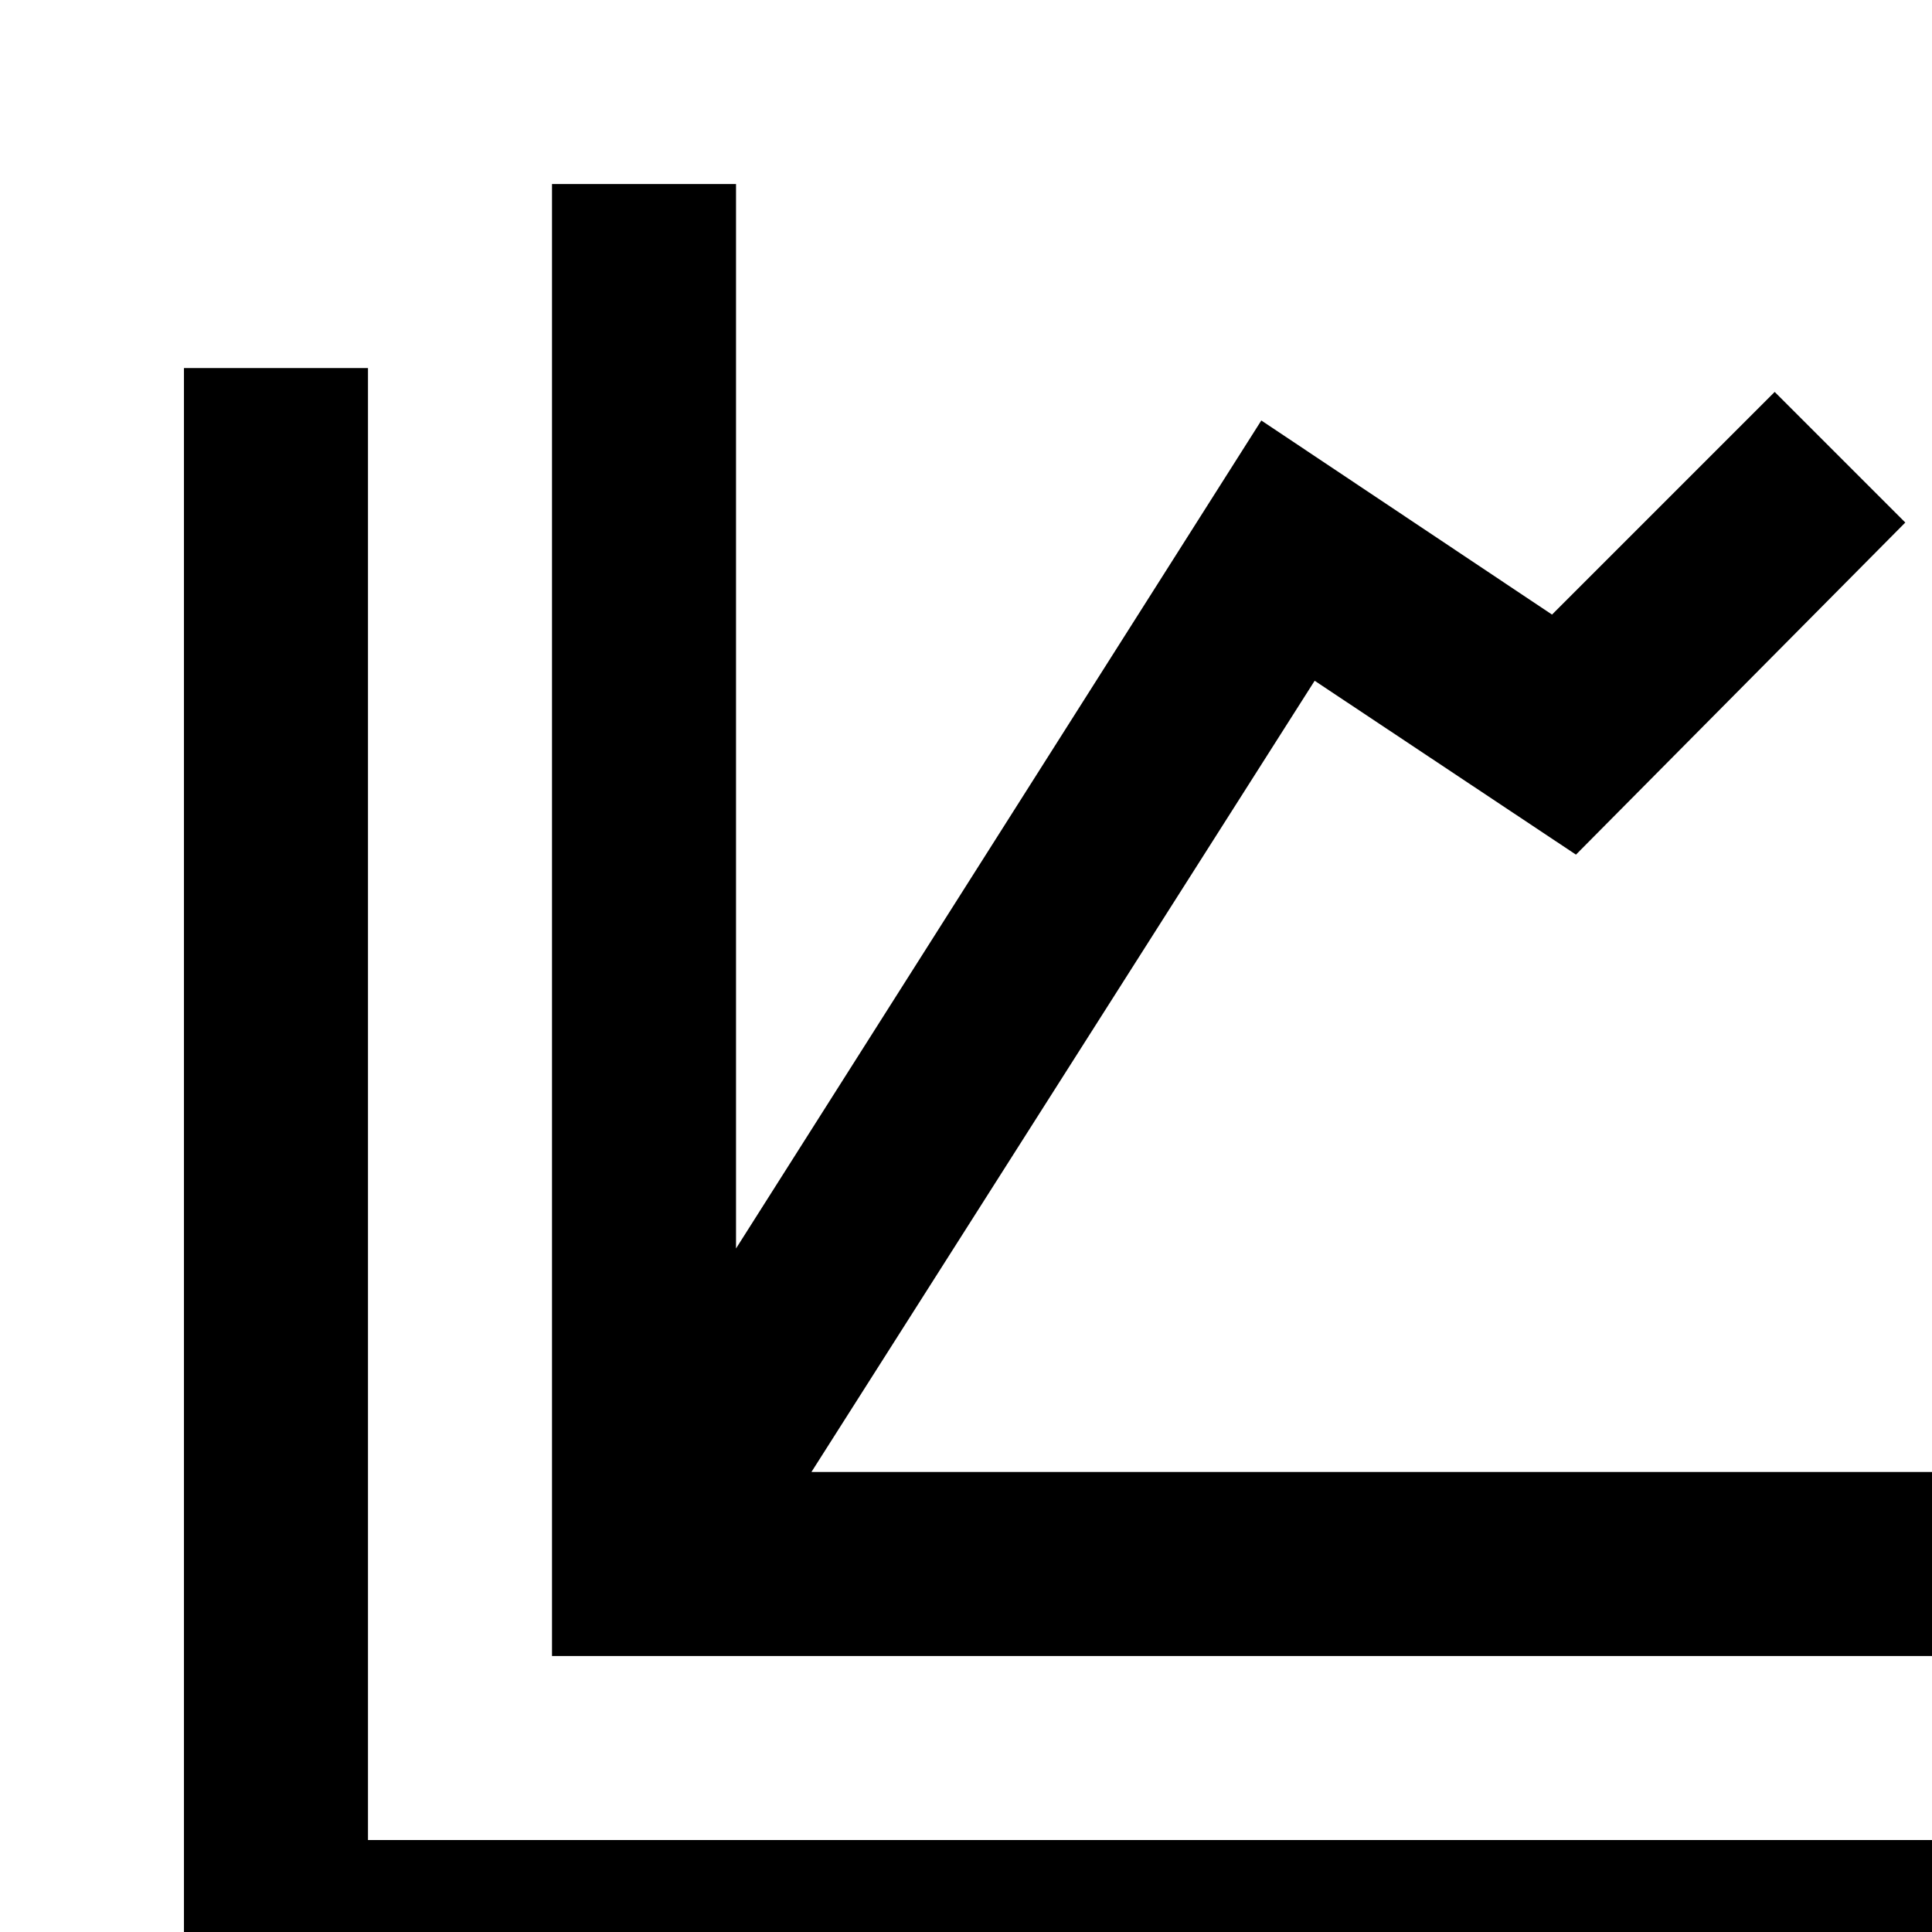
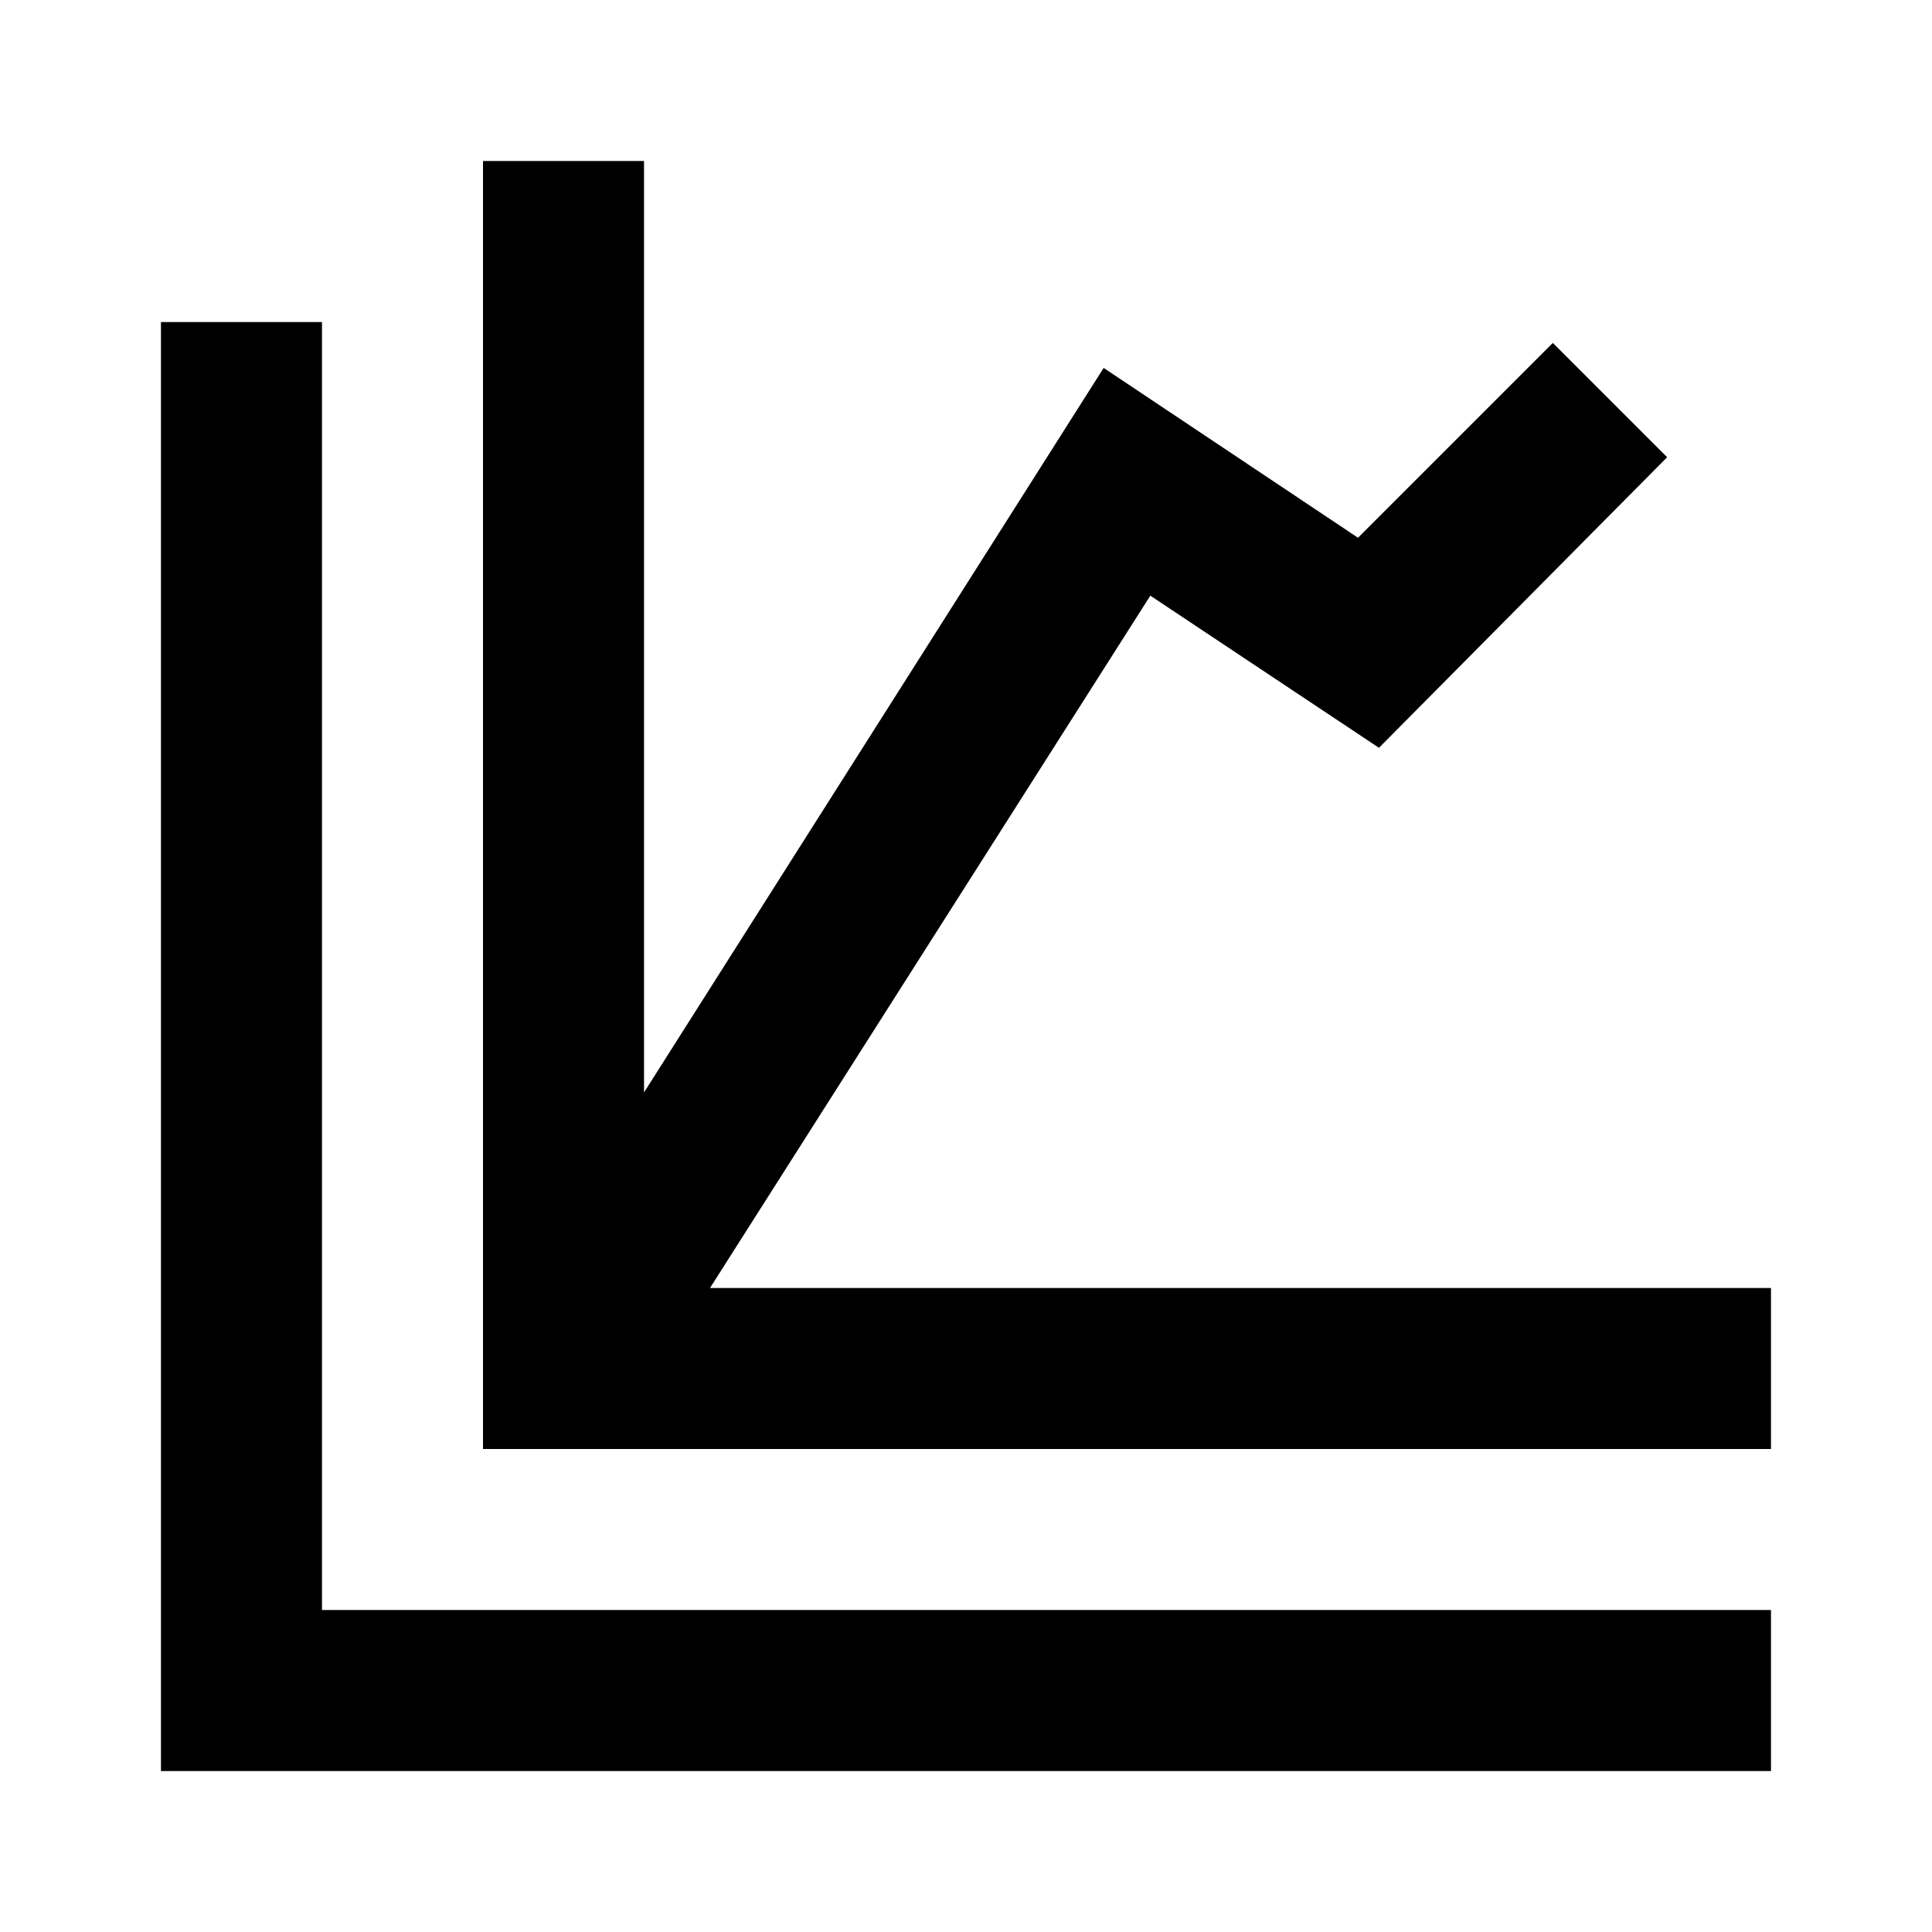
- <svg xmlns="http://www.w3.org/2000/svg" height="18px" viewBox="0 0 28 28" width="18px" fill="#000000">
+ <svg xmlns="http://www.w3.org/2000/svg" height="18px" viewBox="0 0 32 32" width="18px" fill="#000000">
  <path d="M29.333 21.333v2.667h-21.333v-21.333h2.667v15.427l7.613-12 4.213 2.813 3.227-3.227 1.893 1.893-4.773 4.813-3.787-2.52-7.293 11.467zM5.333 26.667v-21.333h-2.667v24h26.667v-2.667z" />
</svg>
